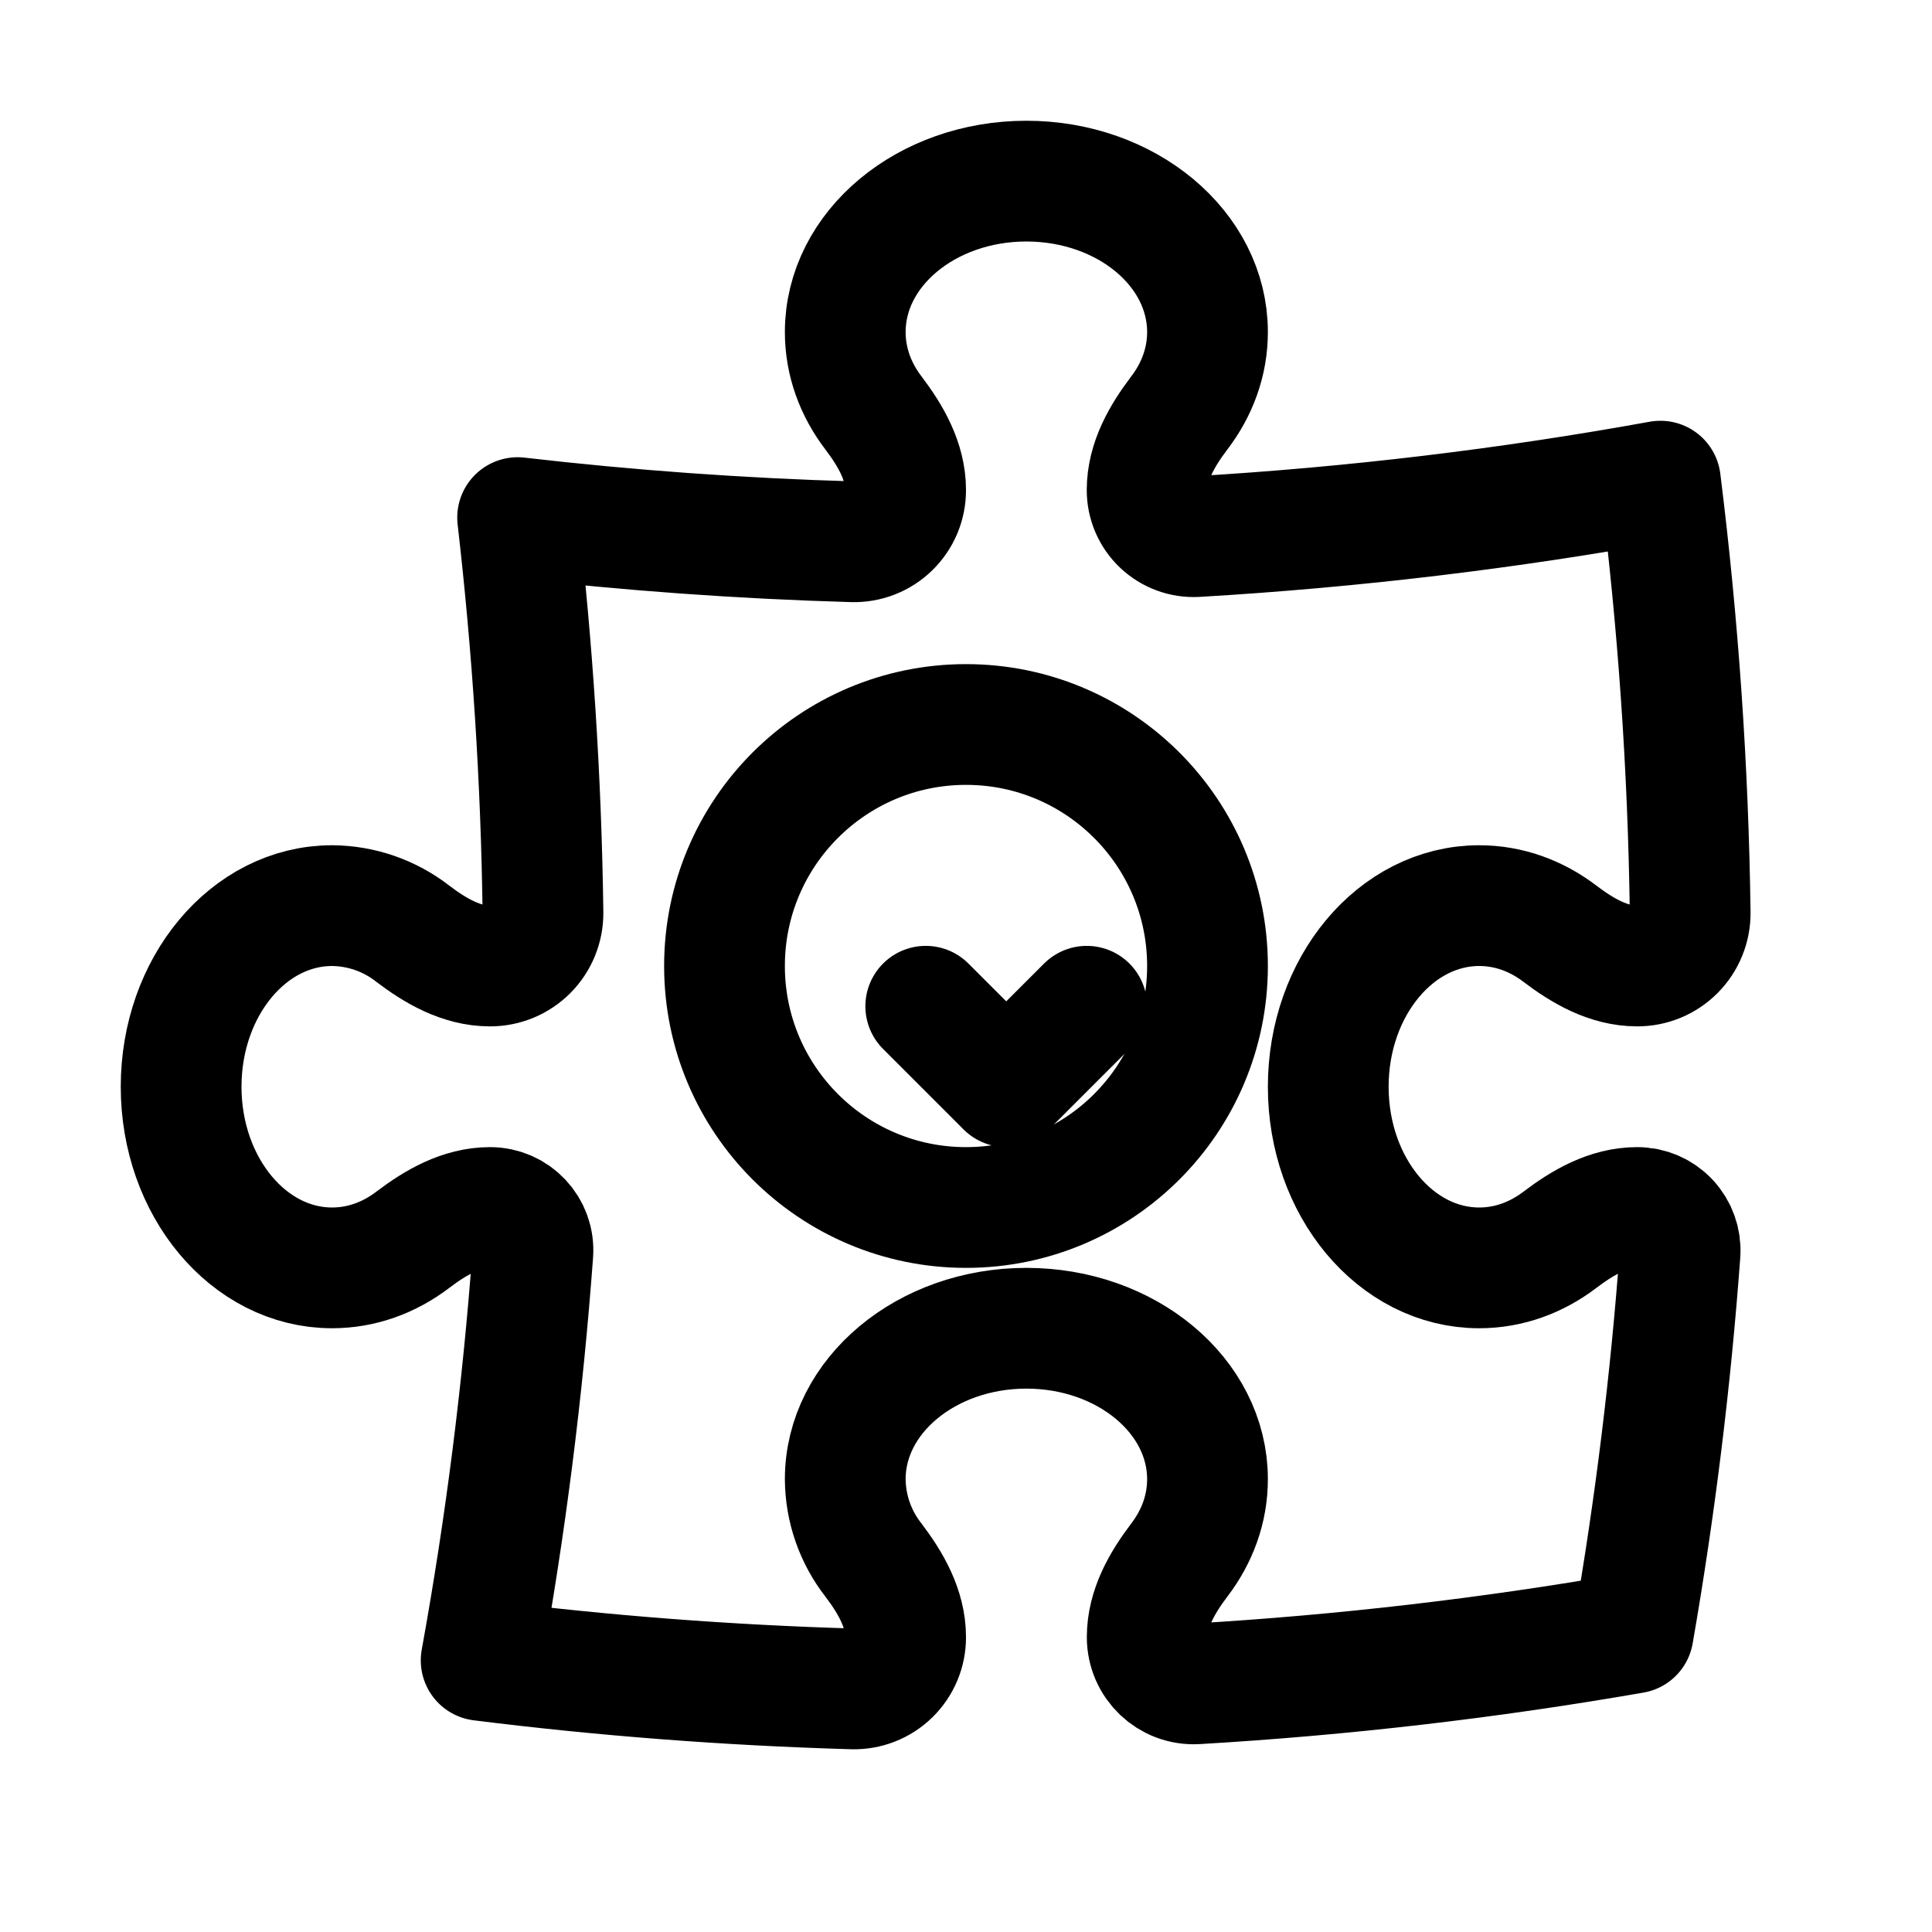
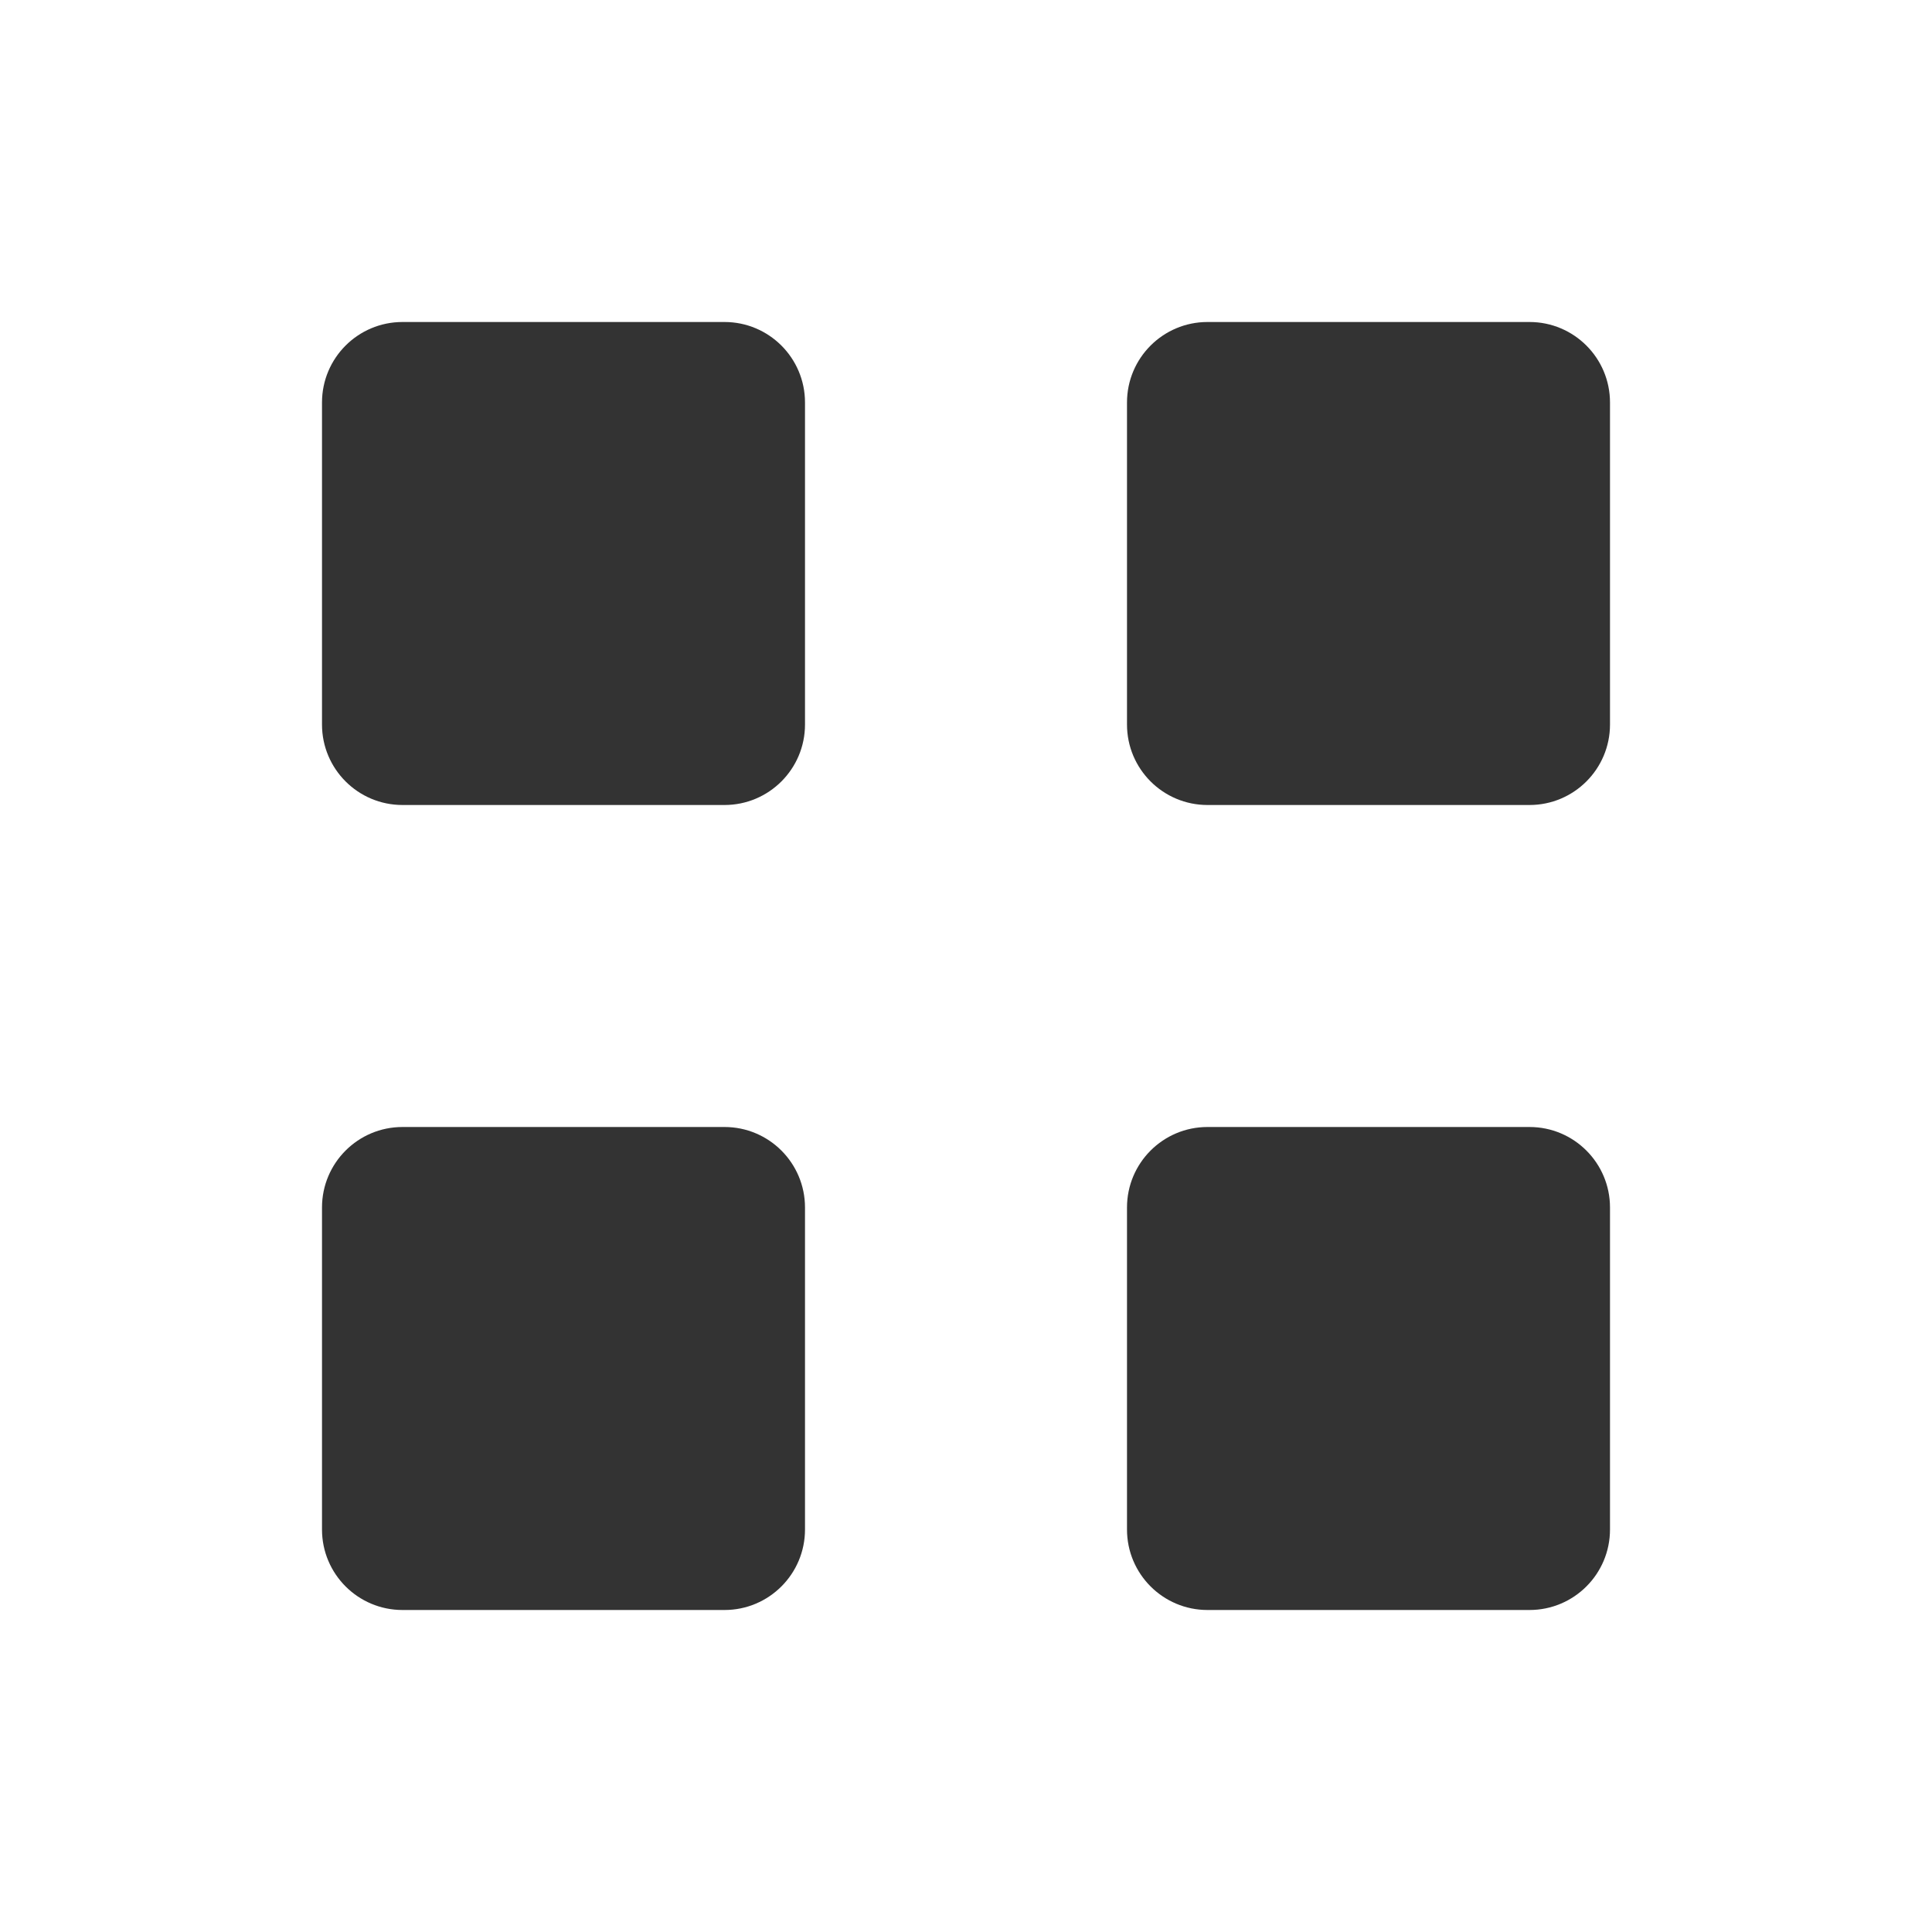
- <svg xmlns="http://www.w3.org/2000/svg" fill="none" viewBox="0 0 24 24" stroke-width="1.5" stroke="currentColor">
-   <path stroke-linecap="round" stroke-linejoin="round" d="M14.25 6.087c0-.355.186-.676.401-.959.221-.29.349-.634.349-1.003 0-1.036-1.007-1.875-2.25-1.875s-2.25.84-2.25 1.875c0 .369.128.713.349 1.003.215.283.401.604.401.959v0a.64.64 0 01-.657.643 48.39 48.39 0 01-4.163-.3c.186 1.613.293 3.25.315 4.907a.656.656 0 01-.658.663v0c-.355 0-.676-.186-.959-.401a1.647 1.647 0 00-1.003-.349c-1.036 0-1.875 1.007-1.875 2.25s.84 2.25 1.875 2.25c.369 0 .713-.128 1.003-.349.283-.215.604-.401.959-.401v0c.31 0 .555.26.532.57a48.039 48.039 0 01-.642 5.056c1.518.19 3.058.309 4.616.354a.64.64 0 00.657-.643v0c0-.355-.186-.676-.401-.959a1.647 1.647 0 01-.349-1.003c0-1.035 1.008-1.875 2.25-1.875 1.243 0 2.25.84 2.25 1.875 0 .369-.128.713-.349 1.003-.215.283-.4.604-.4.959v0c0 .333.277.599.61.58a48.1 48.1 0 005.427-.63 48.05 48.05 0 00.582-4.717.532.532 0 00-.533-.57v0c-.355 0-.676.186-.959.401-.29.221-.634.349-1.003.349-1.035 0-1.875-1.007-1.875-2.25s.84-2.25 1.875-2.25c.37 0 .713.128 1.003.349.283.215.604.401.96.401v0a.656.656 0 00.658-.663 48.422 48.422 0 00-.37-5.36c-1.886.342-3.81.574-5.766.689a.578.578 0 01-.61-.58v0z" />
-   <path stroke-linecap="round" stroke-linejoin="round" d="M15 12a3 3 0 11-6 0 3 3 0 016 0z" />
-   <path stroke-linecap="round" stroke-linejoin="round" d="M13.5 12.5l-1 1-1-1" />
+ <svg xmlns="http://www.w3.org/2000/svg" viewBox="0 0 24 24" class="w-6 h-6">
+   <style>
+     @keyframes connect {
+       0% { transform: scale(1); }
+       50% { transform: scale(1.1); }
+       100% { transform: scale(1); }
+     }
+     @keyframes pulse {
+       0% { opacity: 0.8; }
+       50% { opacity: 1; }
+       100% { opacity: 0.8; }
+     }
+     .module {
+       fill: currentColor;
+       transform-origin: center;
+       opacity: 0.8;
+       transition: all 0.3s ease;
+     }
+     .connector {
+       fill: currentColor;
+       transform-origin: center;
+     }
+     svg:hover .module {
+       opacity: 1;
+     }
+     svg:hover .connector {
+       animation: connect 1.5s infinite;
+     }
+   </style>
+   <rect class="module" x="4" y="4" width="6" height="6" rx="1" />
+   <rect class="module" x="14" y="4" width="6" height="6" rx="1" />
+   <rect class="module" x="4" y="14" width="6" height="6" rx="1" />
+   <rect class="module" x="14" y="14" width="6" height="6" rx="1" />
+   <path class="connector" d="M10 7h4M7 10v4M17 10v4M10 17h4" />
</svg>
